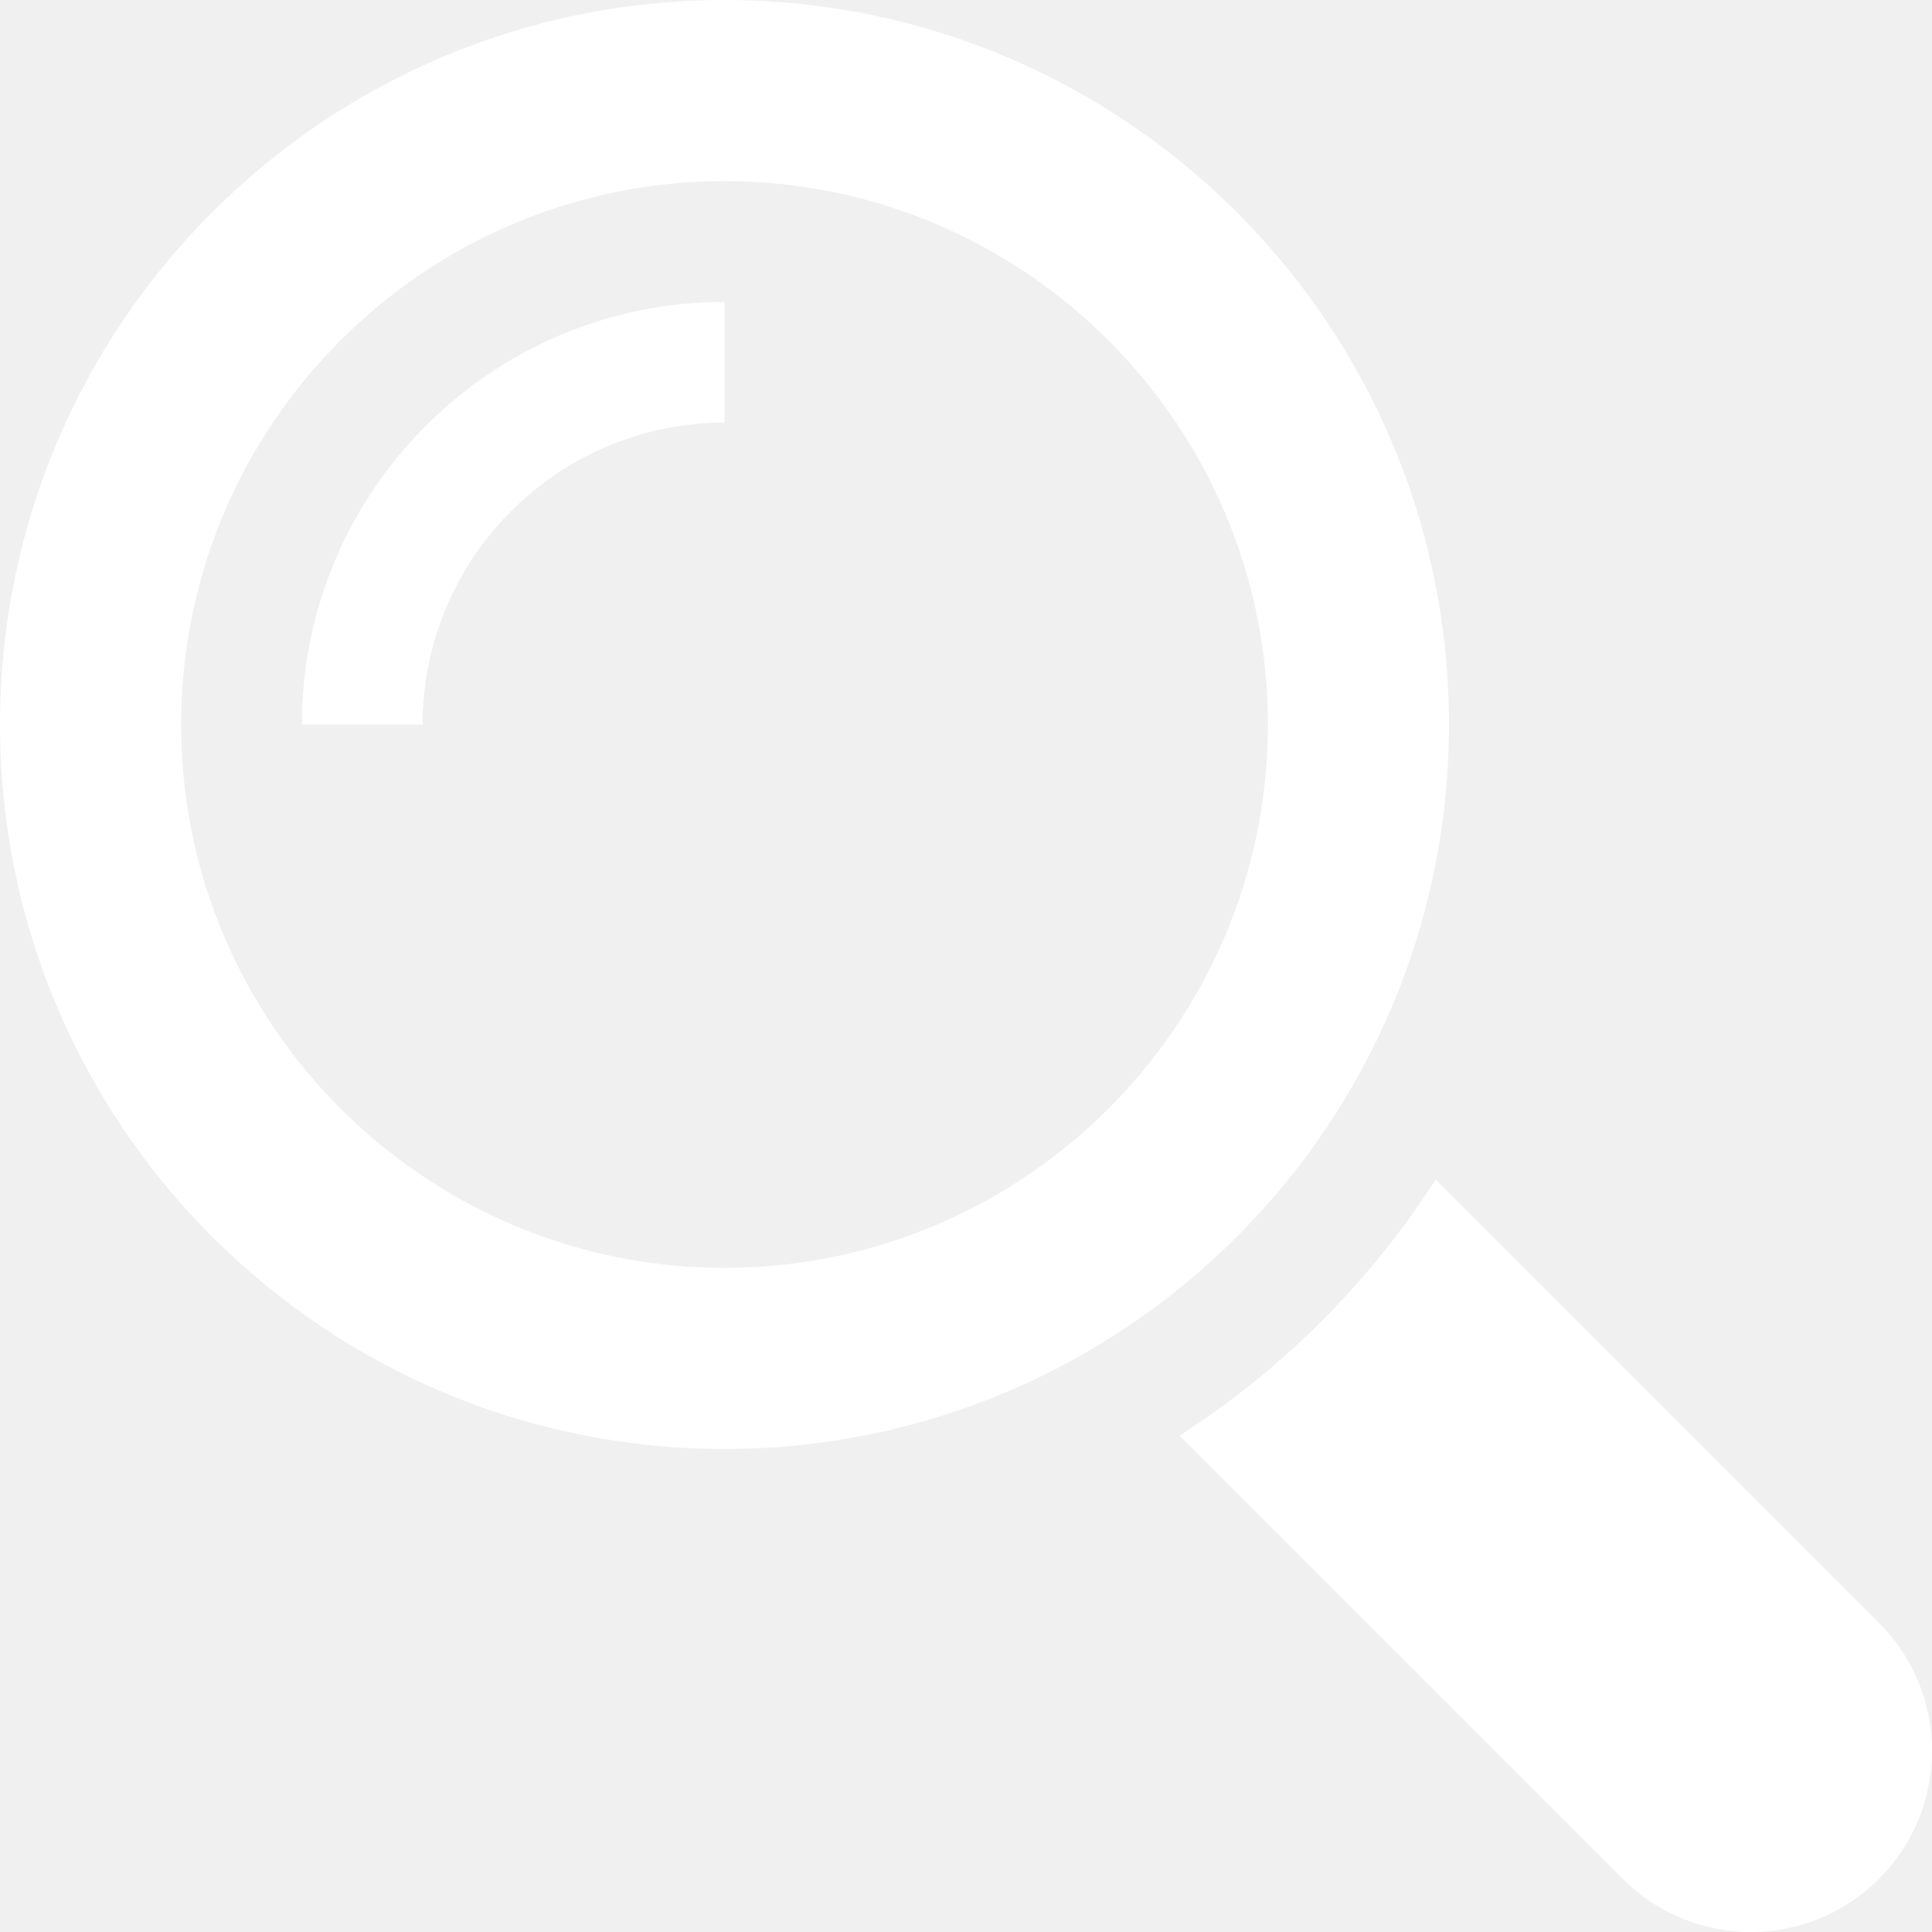
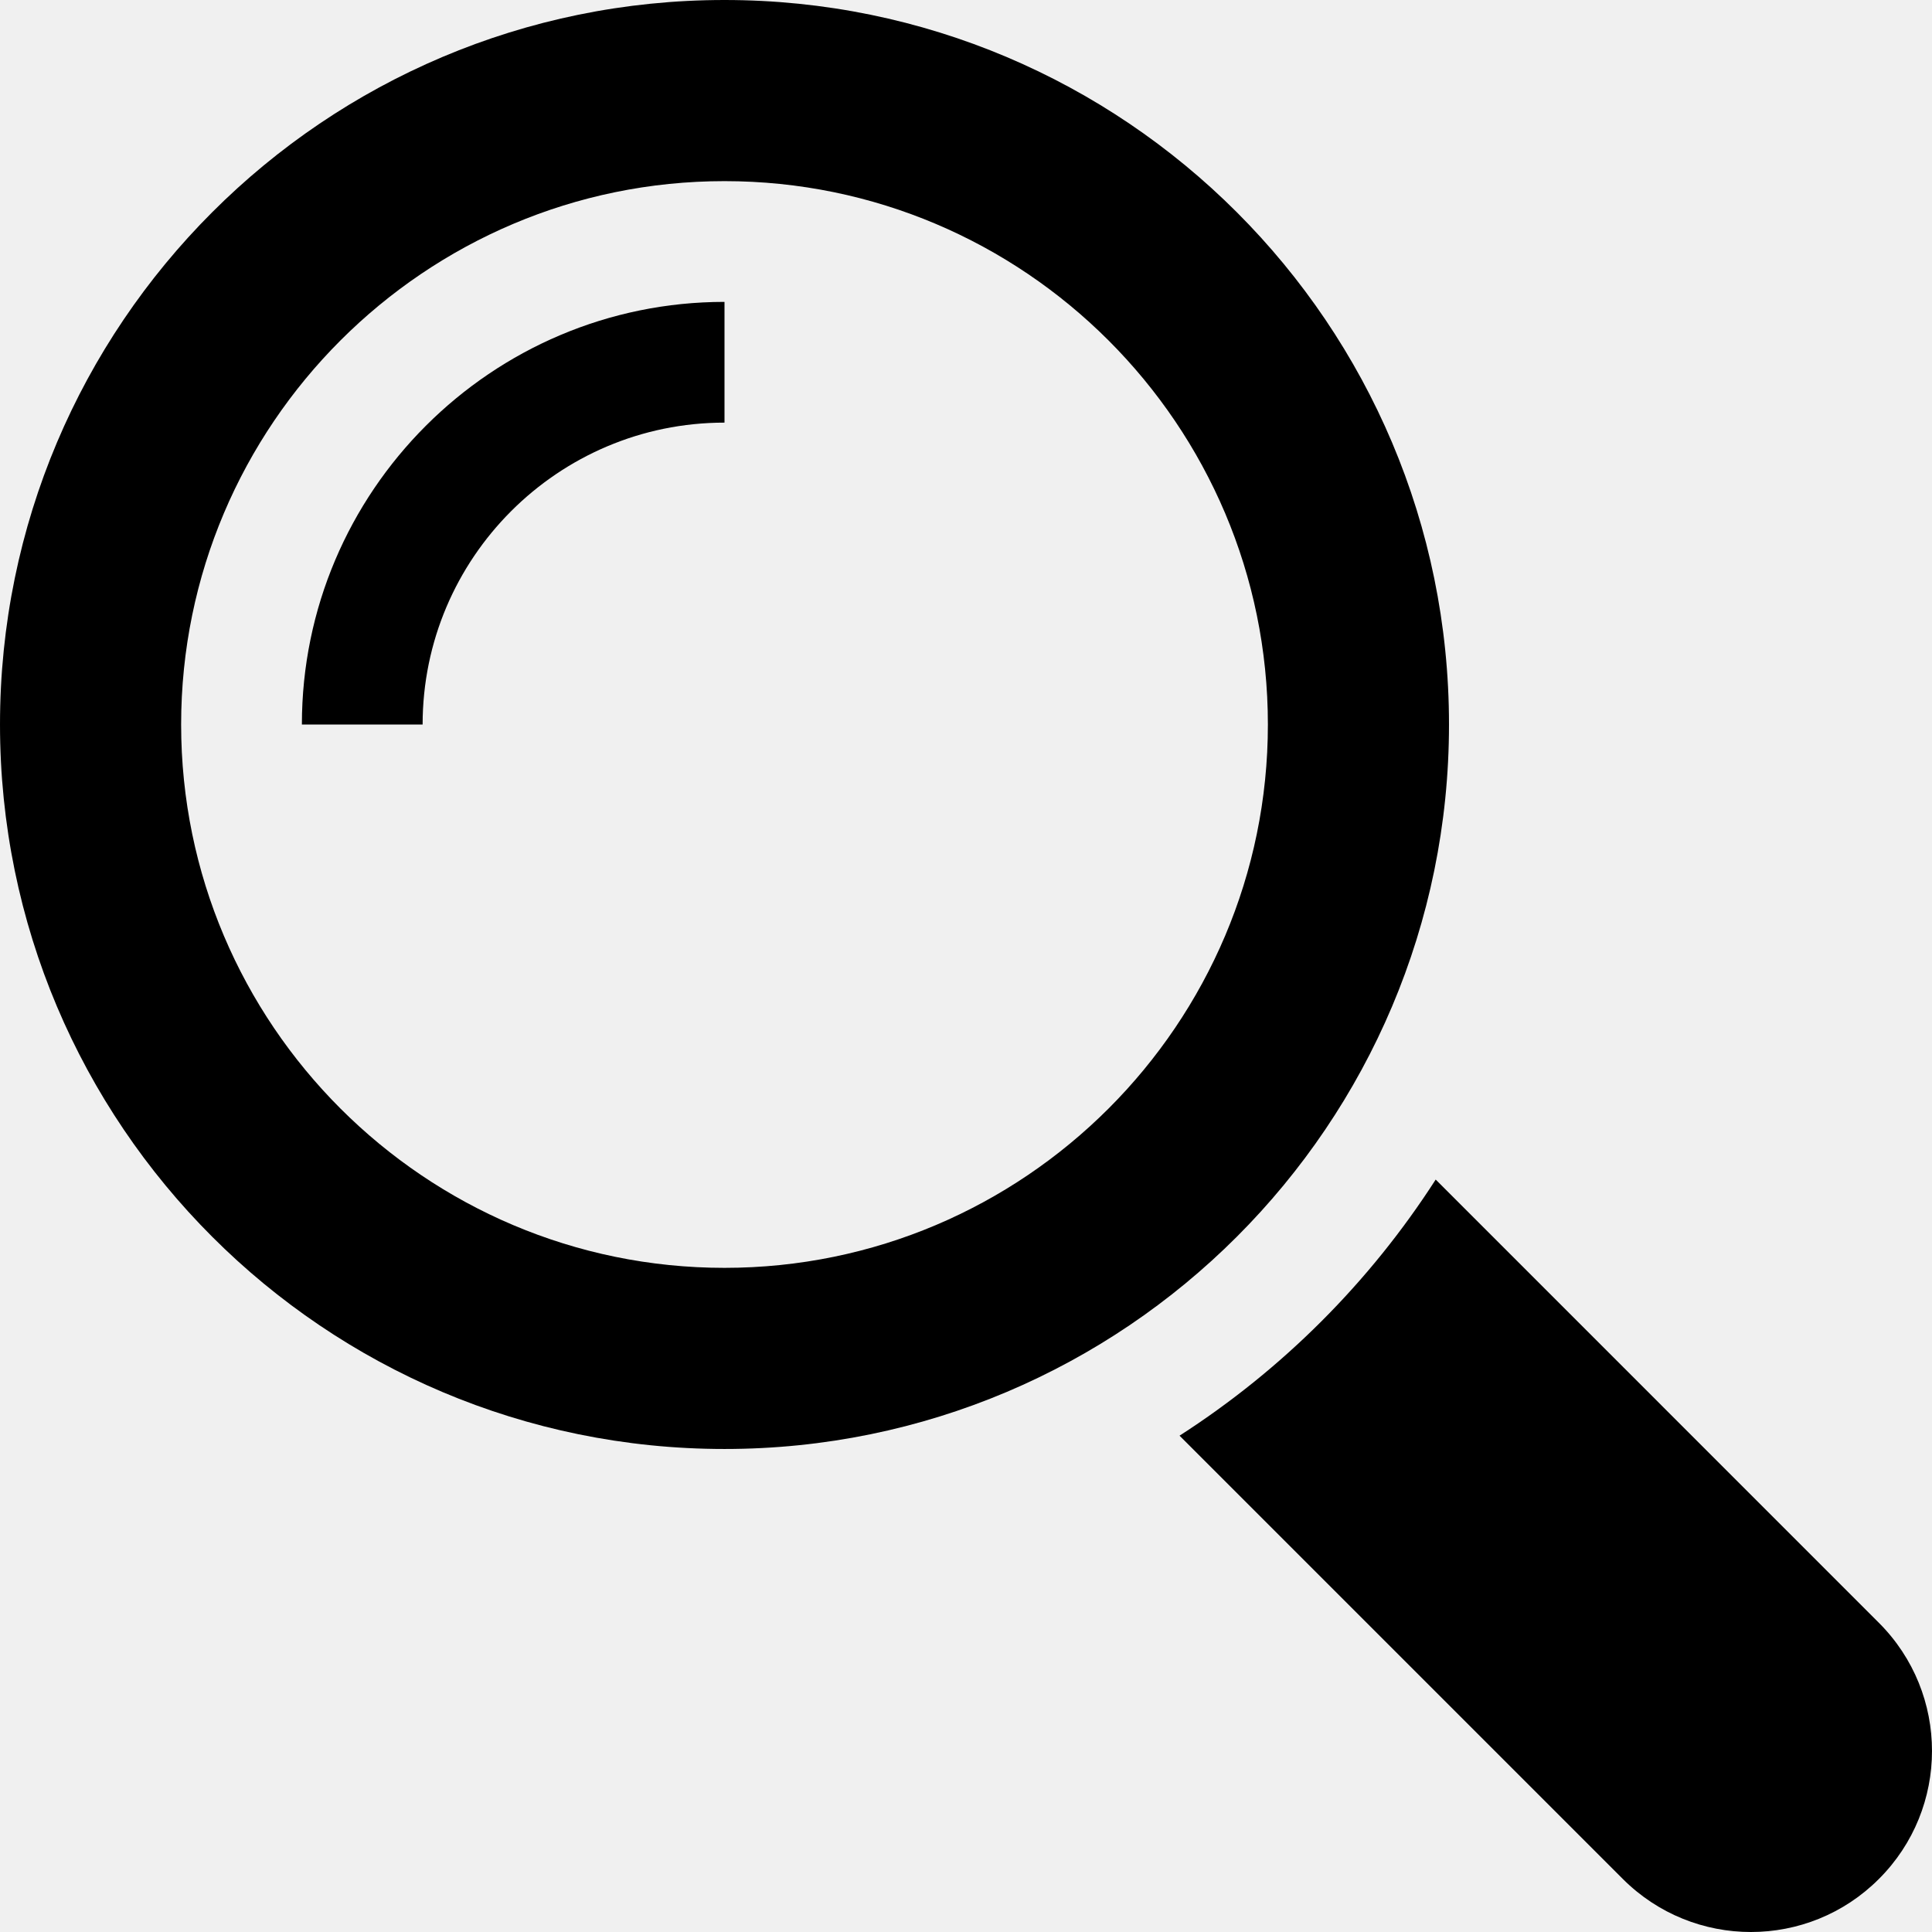
- <svg xmlns="http://www.w3.org/2000/svg" version="1.1" id="Capa_1" x="0px" y="0px" width="512px" height="512px" viewBox="0 0 485.213 485.213" style="enable-background:new 0 0 485.213 485.213;" xml:space="preserve">
+ <svg xmlns="http://www.w3.org/2000/svg" version="1.1" id="Capa_1" x="0px" y="0px" width="512px" height="512px" viewBox="0 0 485.213 485.213" xml:space="preserve">
  <g>
-     <g>
-       <path d="M471.882,407.567L360.567,296.243c-16.586,25.795-38.536,47.734-64.331,64.321l111.324,111.324    c17.772,17.768,46.587,17.768,64.321,0C489.654,454.149,489.654,425.334,471.882,407.567z" fill="#FFFFFF" />
-       <path d="M363.909,181.955C363.909,81.473,282.44,0,181.956,0C81.474,0,0.001,81.473,0.001,181.955s81.473,181.951,181.955,181.951    C282.44,363.906,363.909,282.437,363.909,181.955z M181.956,318.416c-75.252,0-136.465-61.208-136.465-136.46    c0-75.252,61.213-136.465,136.465-136.465c75.25,0,136.468,61.213,136.468,136.465    C318.424,257.208,257.206,318.416,181.956,318.416z" fill="#FFFFFF" />
-       <path d="M75.817,181.955h30.322c0-41.803,34.014-75.814,75.816-75.814V75.816C123.438,75.816,75.817,123.437,75.817,181.955z" fill="#FFFFFF" />
-     </g>
+     <path d="M471.882,407.567L360.567,296.243c-16.586,25.795-38.536,47.734-64.331,64.321l111.324,111.324    c17.772,17.768,46.587,17.768,64.321,0C489.654,454.149,489.654,425.334,471.882,407.567z" />
+     <path d="M363.909,181.955C363.909,81.473,282.44,0,181.956,0C81.474,0,0.001,81.473,0.001,181.955s81.473,181.951,181.955,181.951    C282.44,363.906,363.909,282.437,363.909,181.955z M181.956,318.416c-75.252,0-136.465-61.208-136.465-136.46    c0-75.252,61.213-136.465,136.465-136.465c75.25,0,136.468,61.213,136.468,136.465    C318.424,257.208,257.206,318.416,181.956,318.416z" />
+     <path d="M75.817,181.955h30.322c0-41.803,34.014-75.814,75.816-75.814V75.816C123.438,75.816,75.817,123.437,75.817,181.955z" />
  </g>
-   <g>
- </g>
-   <g>
- </g>
-   <g>
- </g>
-   <g>
- </g>
-   <g>
- </g>
-   <g>
- </g>
-   <g>
- </g>
-   <g>
- </g>
-   <g>
- </g>
-   <g>
- </g>
-   <g>
- </g>
-   <g>
- </g>
-   <g>
- </g>
-   <g>
- </g>
-   <g>
- </g>
</svg>
